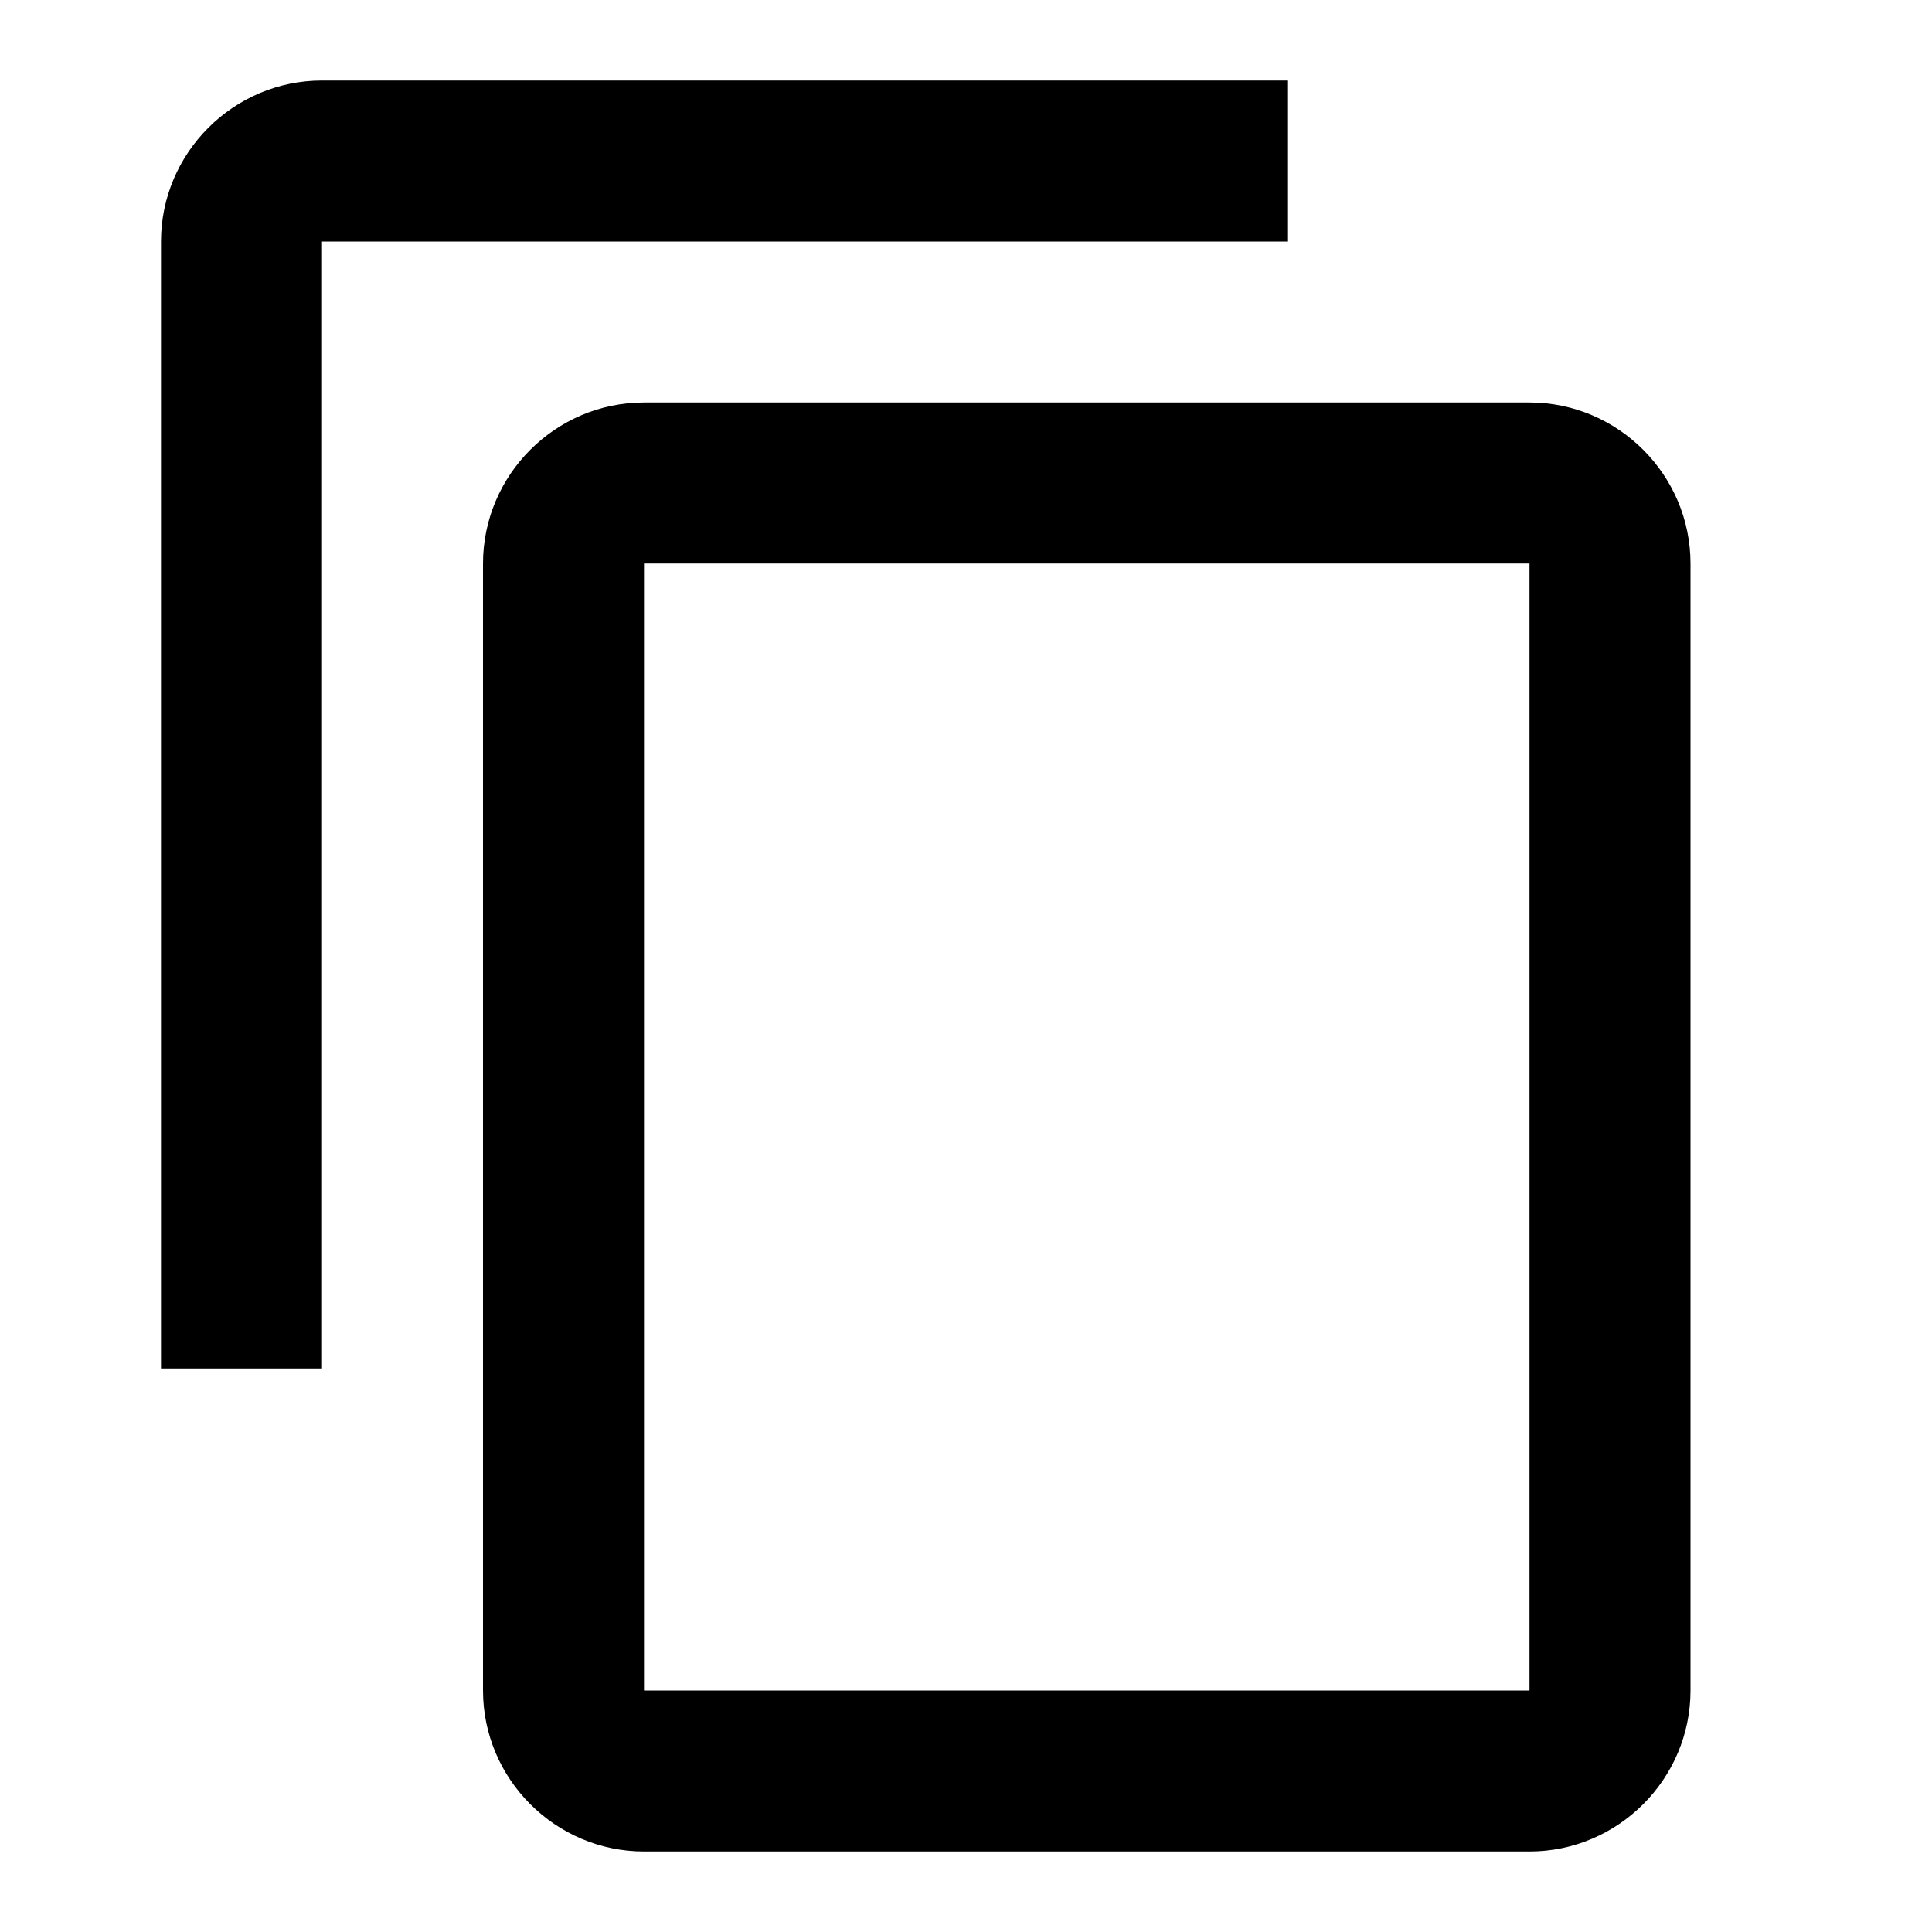
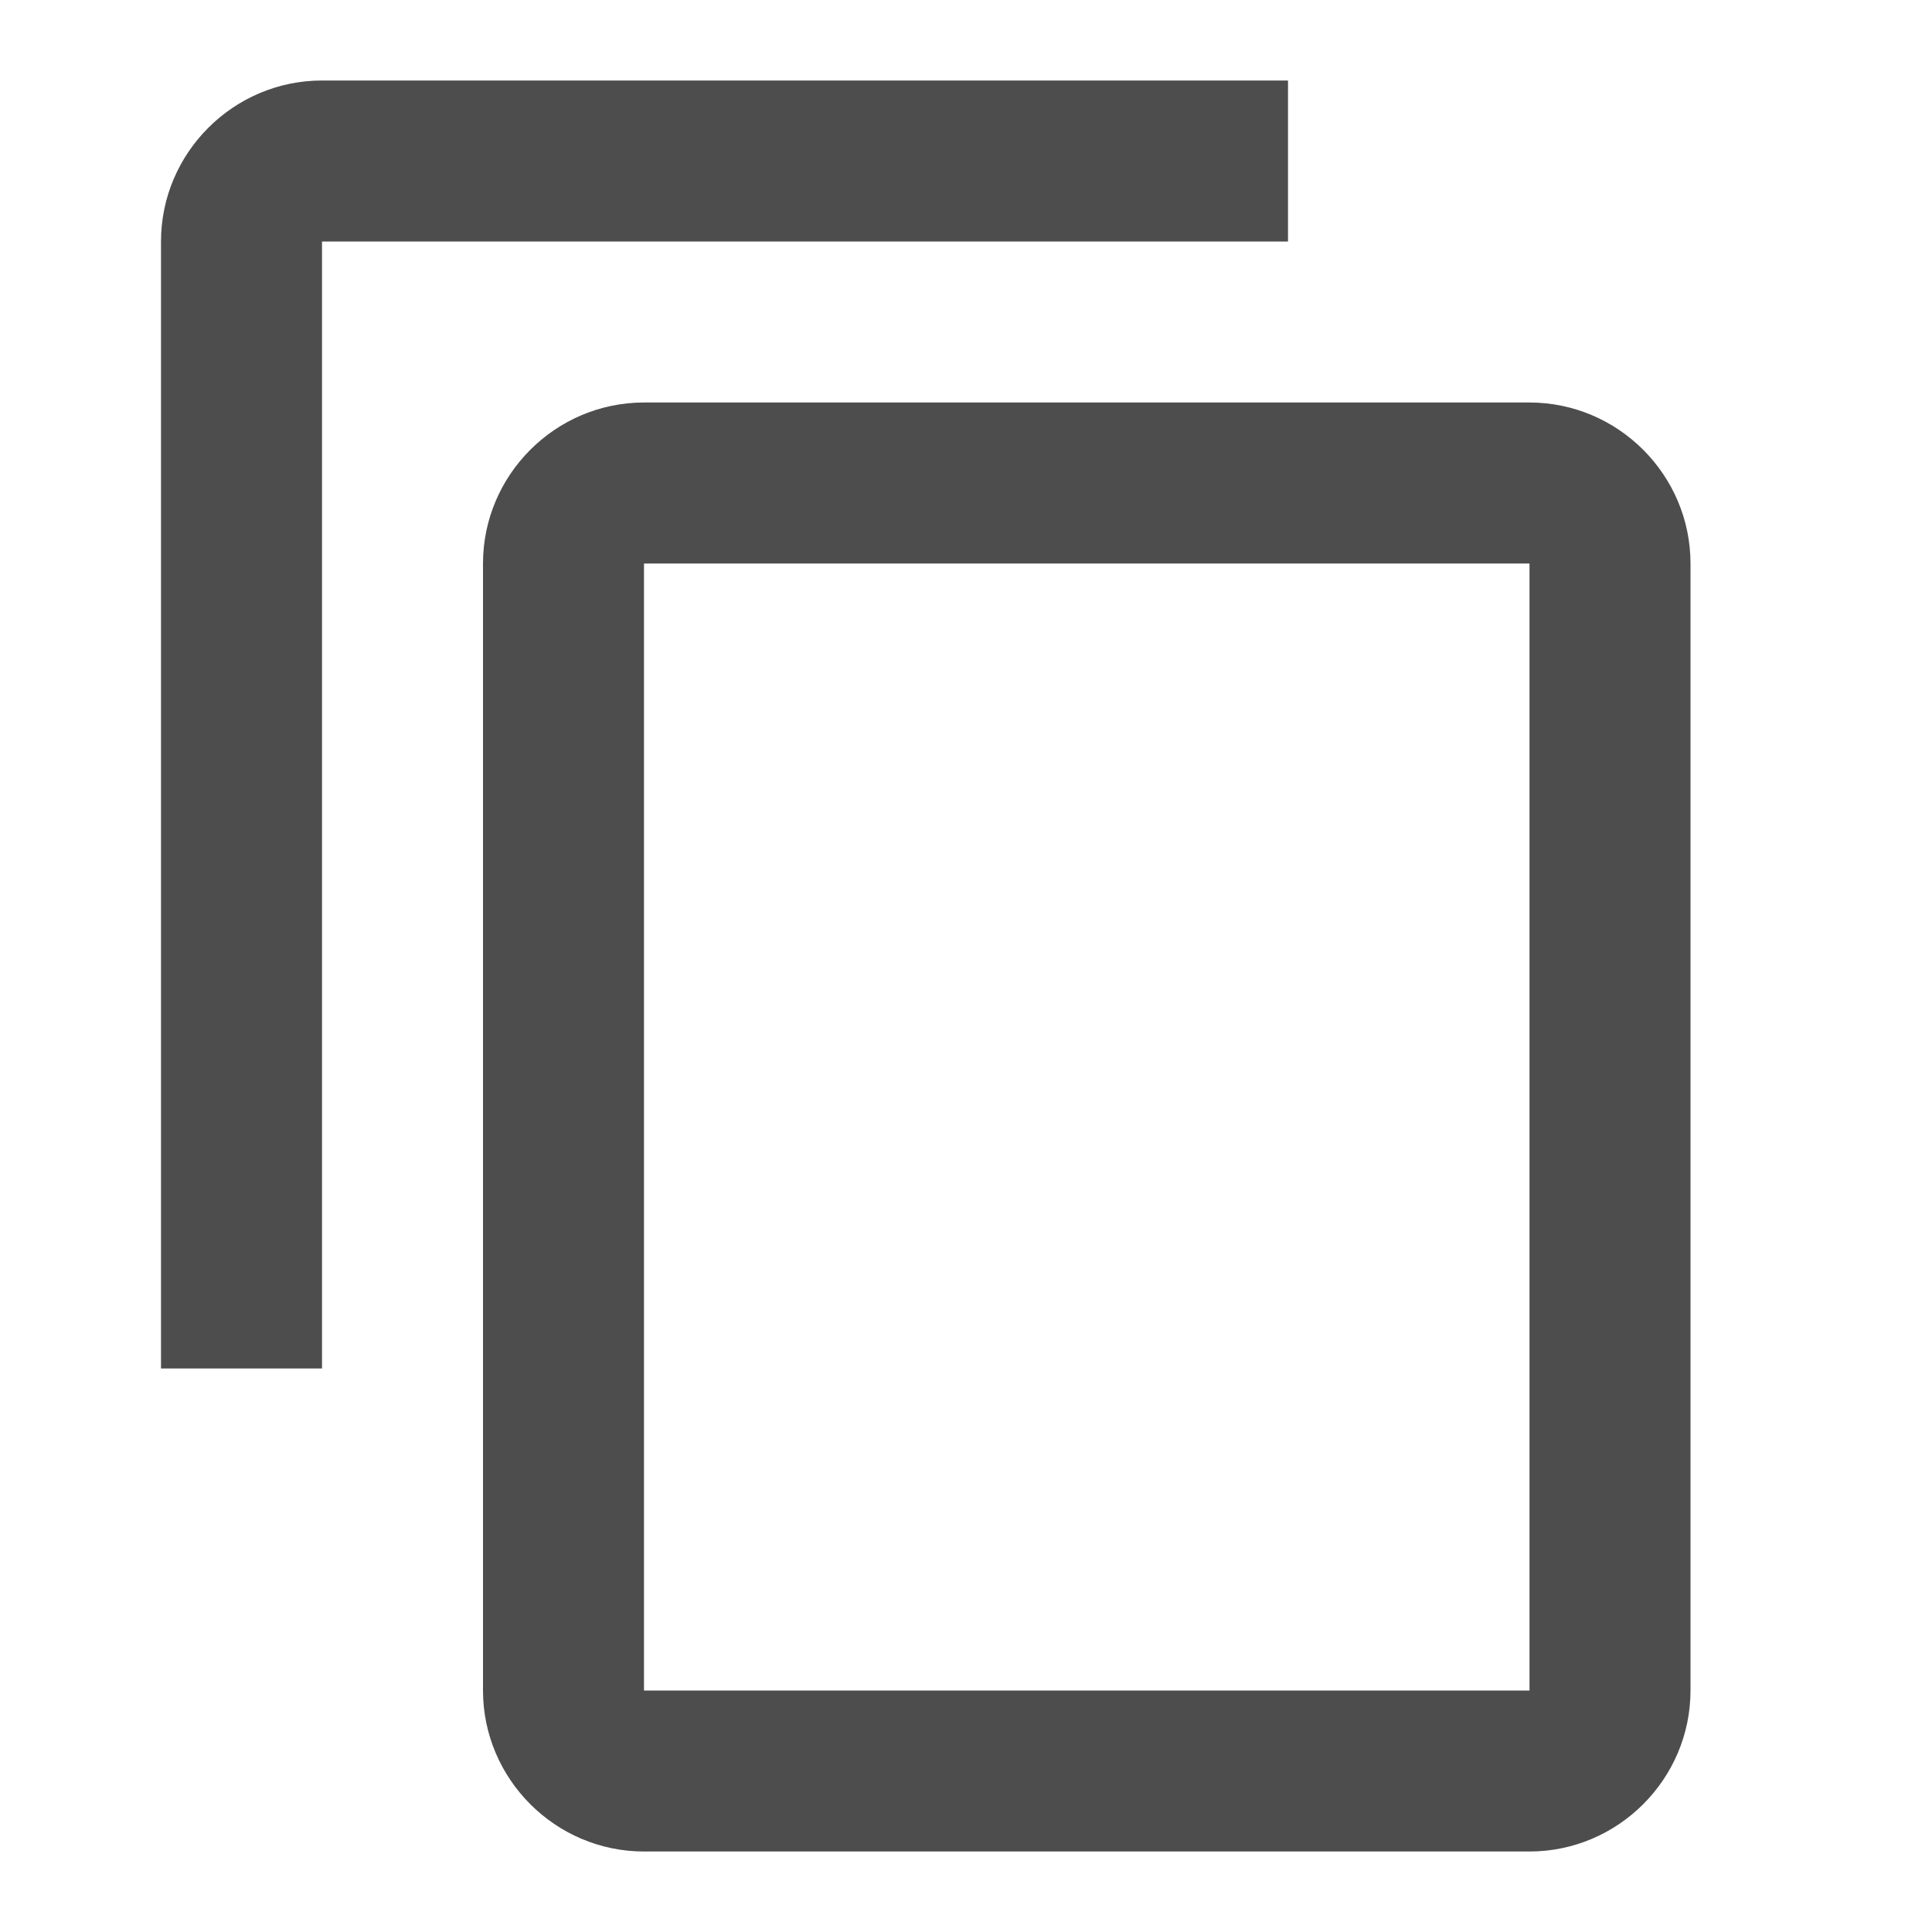
- <svg xmlns="http://www.w3.org/2000/svg" fill="#000000" height="24" viewBox="0 0 24 24" width="24">
+ <svg xmlns="http://www.w3.org/2000/svg" fill="#4d4d4d" height="24" viewBox="0 0 24 24" width="24">
  <path d="M0 0h24v24H0z" fill="none" />
  <path d="M16 1H4c-1.1 0-2 .9-2 2v14h2V3h12V1zm3 4H8c-1.1 0-2 .9-2 2v14c0 1.1.9 2 2 2h11c1.1 0 2-.9 2-2V7c0-1.1-.9-2-2-2zm0 16H8V7h11v14z" />
</svg>
